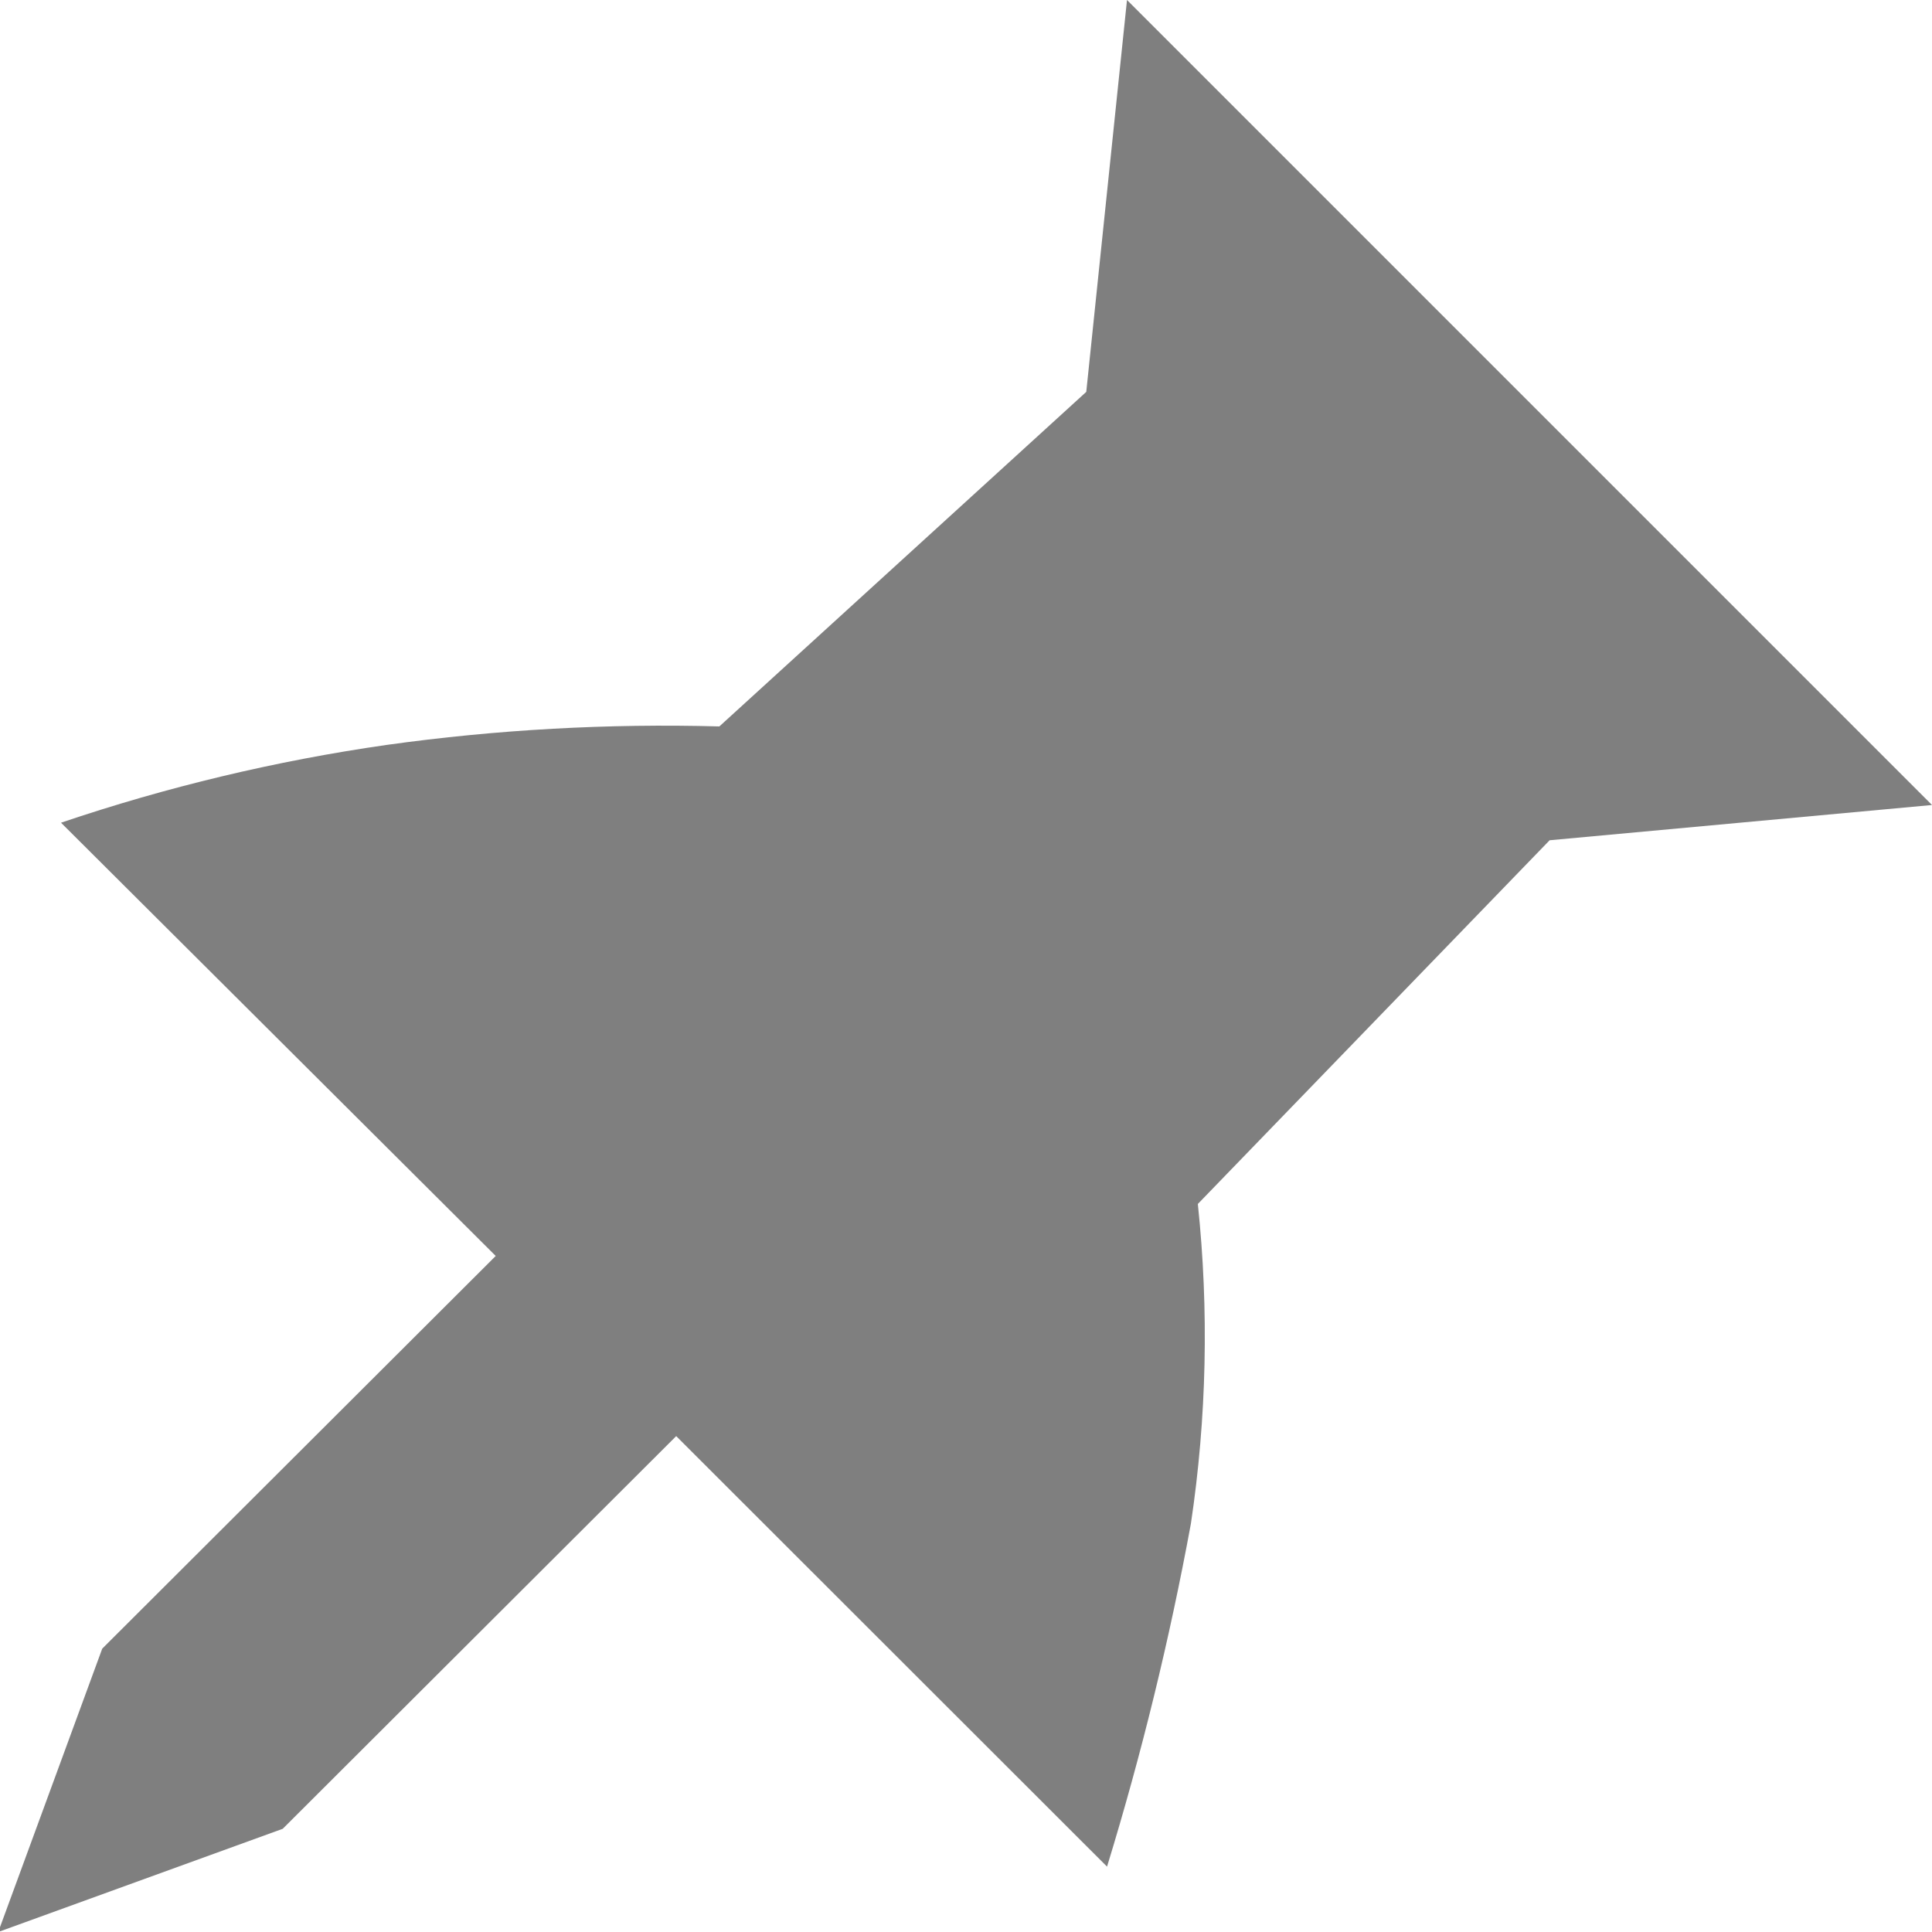
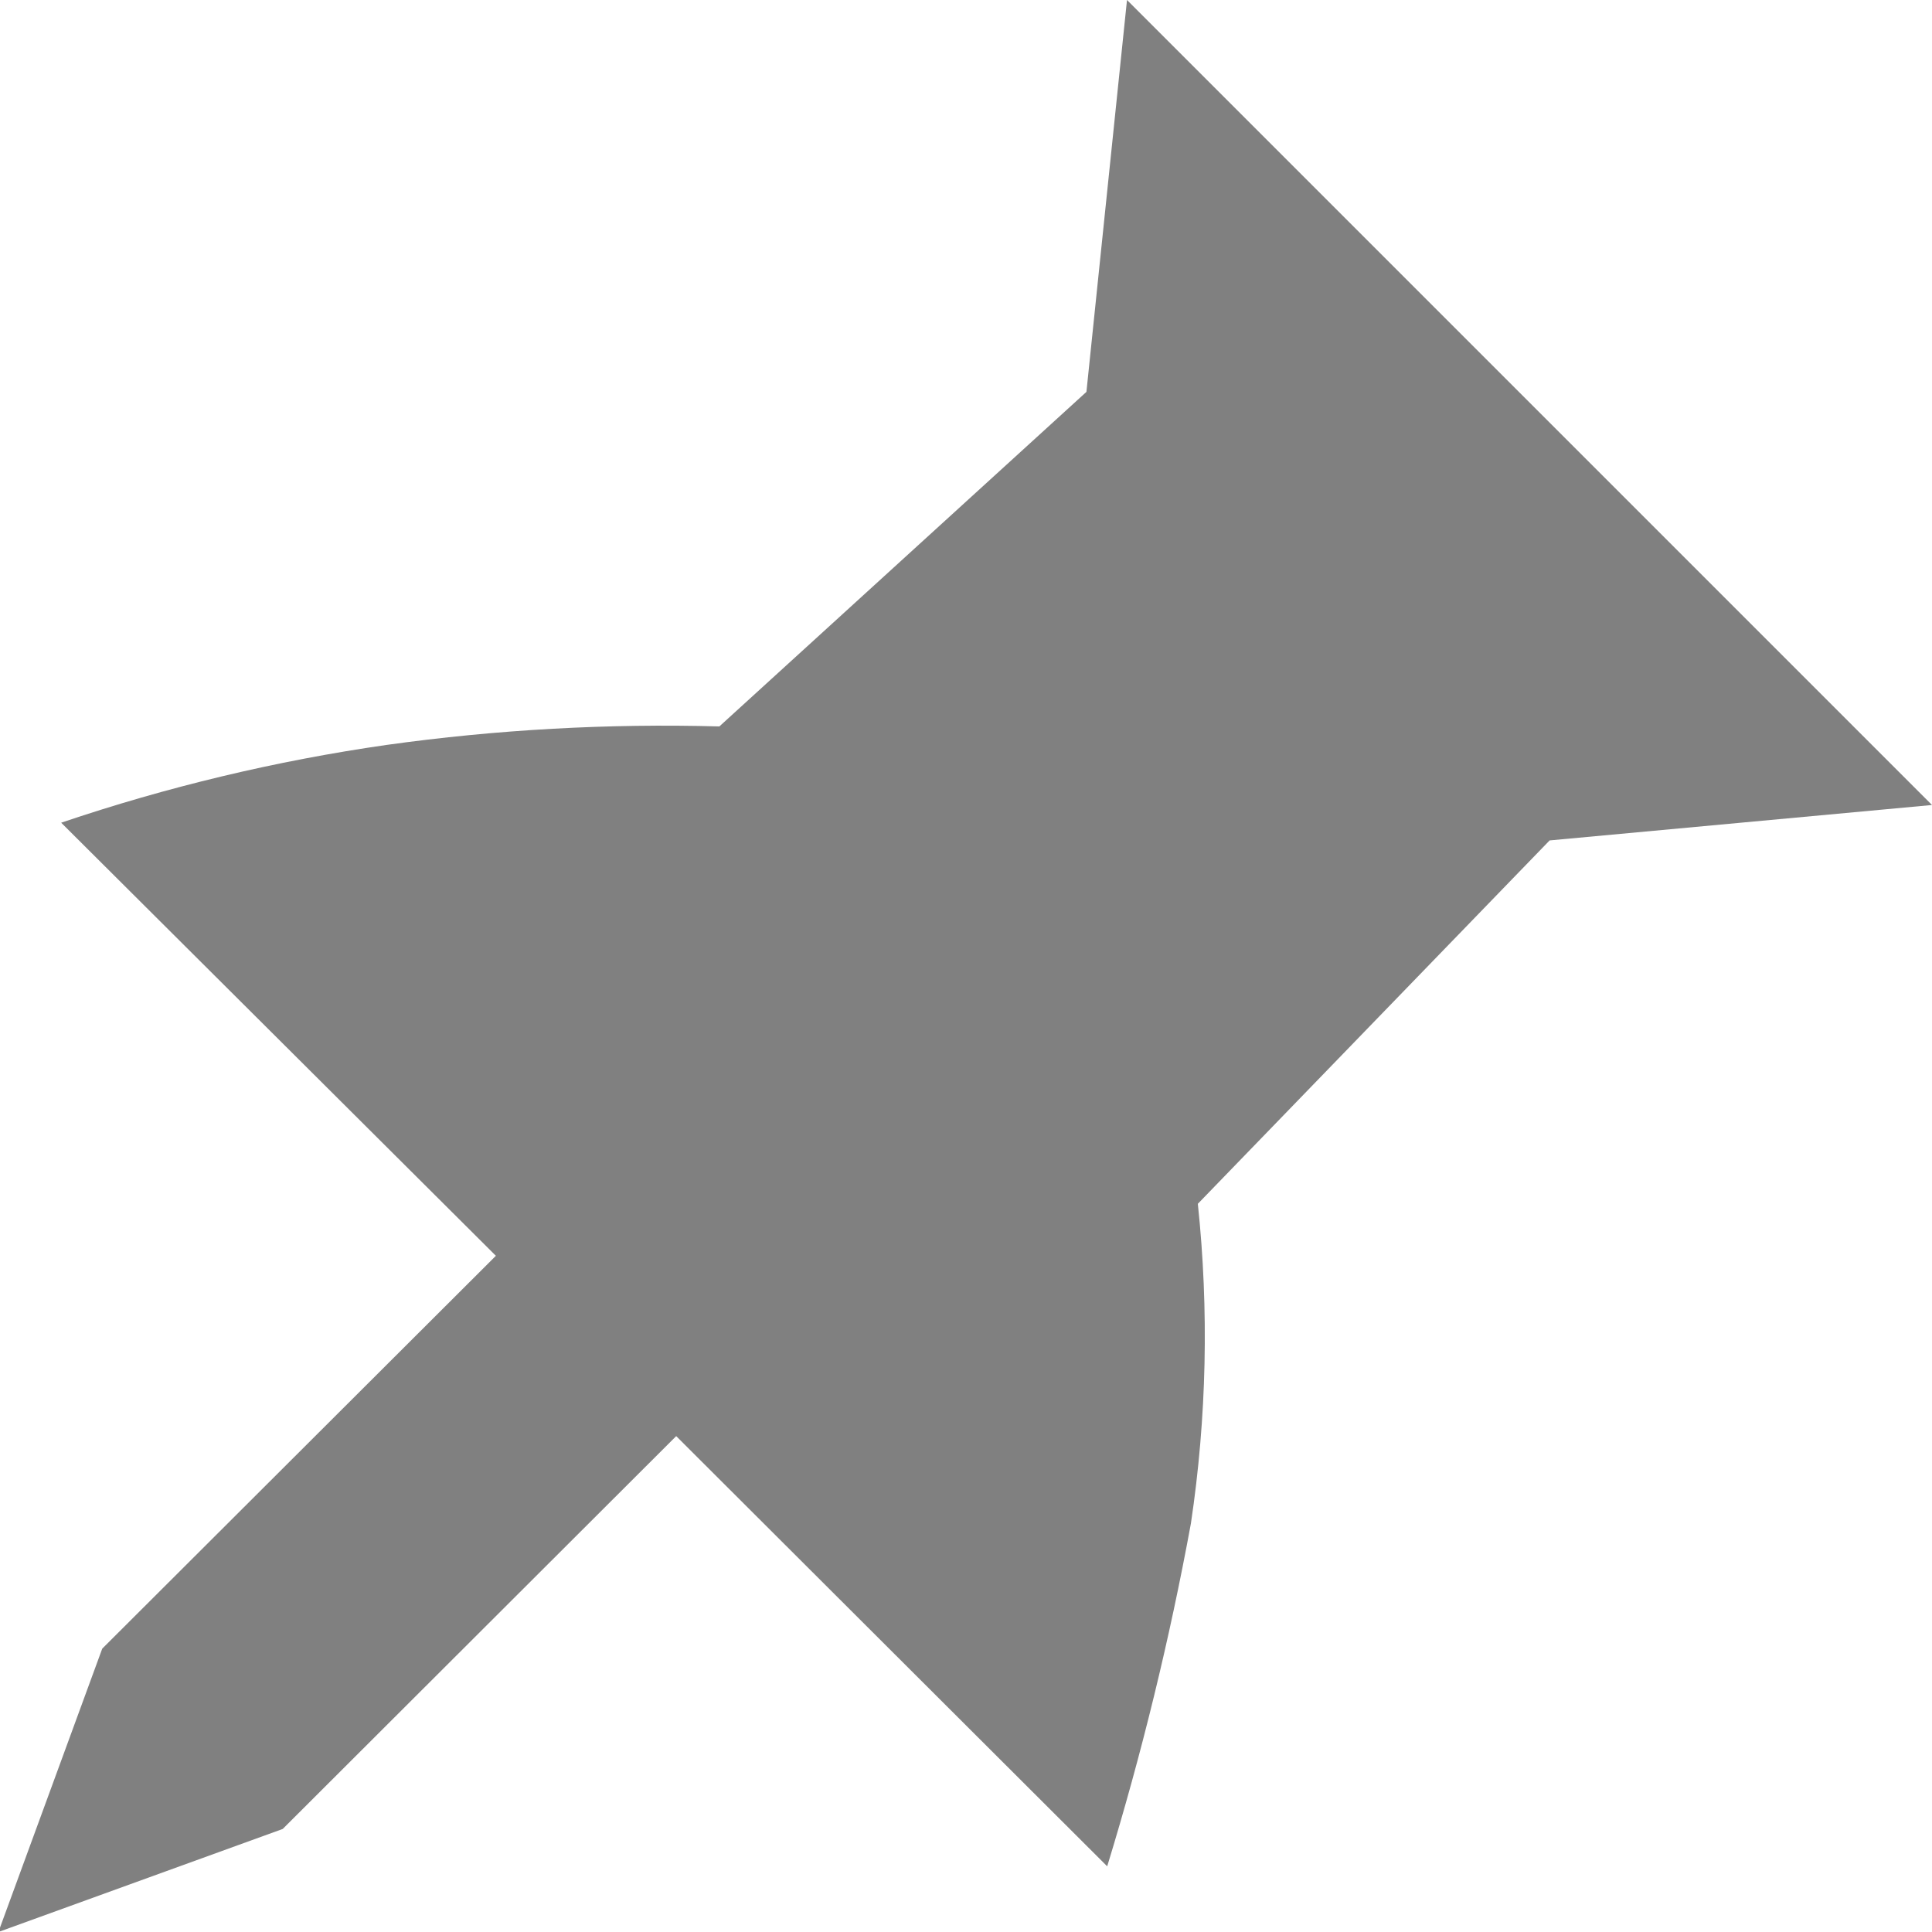
<svg xmlns="http://www.w3.org/2000/svg" width="12" height="12" viewBox="0 0 12 12">
-   <style>
-     path {
-       fill: #000;
-       fill-opacity: .5;
-     }
-   </style>
-   <path d="M25.625,37.219L23.44,39.478a7.861,7.861,0,0,1-.043,1.985,18.959,18.959,0,0,1-.521,2.131L20.2,40.92l-2.444,2.439L15.989,44l0.646-1.76,2.444-2.439-2.7-2.691a11.319,11.319,0,0,1,2.021-.483,12.487,12.487,0,0,1,2.068-.115l2.279-2.078L23,32l5,5Z" transform="translate(-16 -32)" />
+   <path fill="#808080" d="M9.625 5.22L7.44 7.477a7.86 7.86 0 0 1-.043 1.985 18.96 18.96 0 0 1-.52 2.13L4.2 8.92l-2.444 2.44L-.01 12l.645-1.76L3.08 7.8.38 5.11a11.32 11.32 0 0 1 2.02-.483 12.487 12.487 0 0 1 2.068-.115l2.28-2.078L7 0l5 5z" />
</svg>
